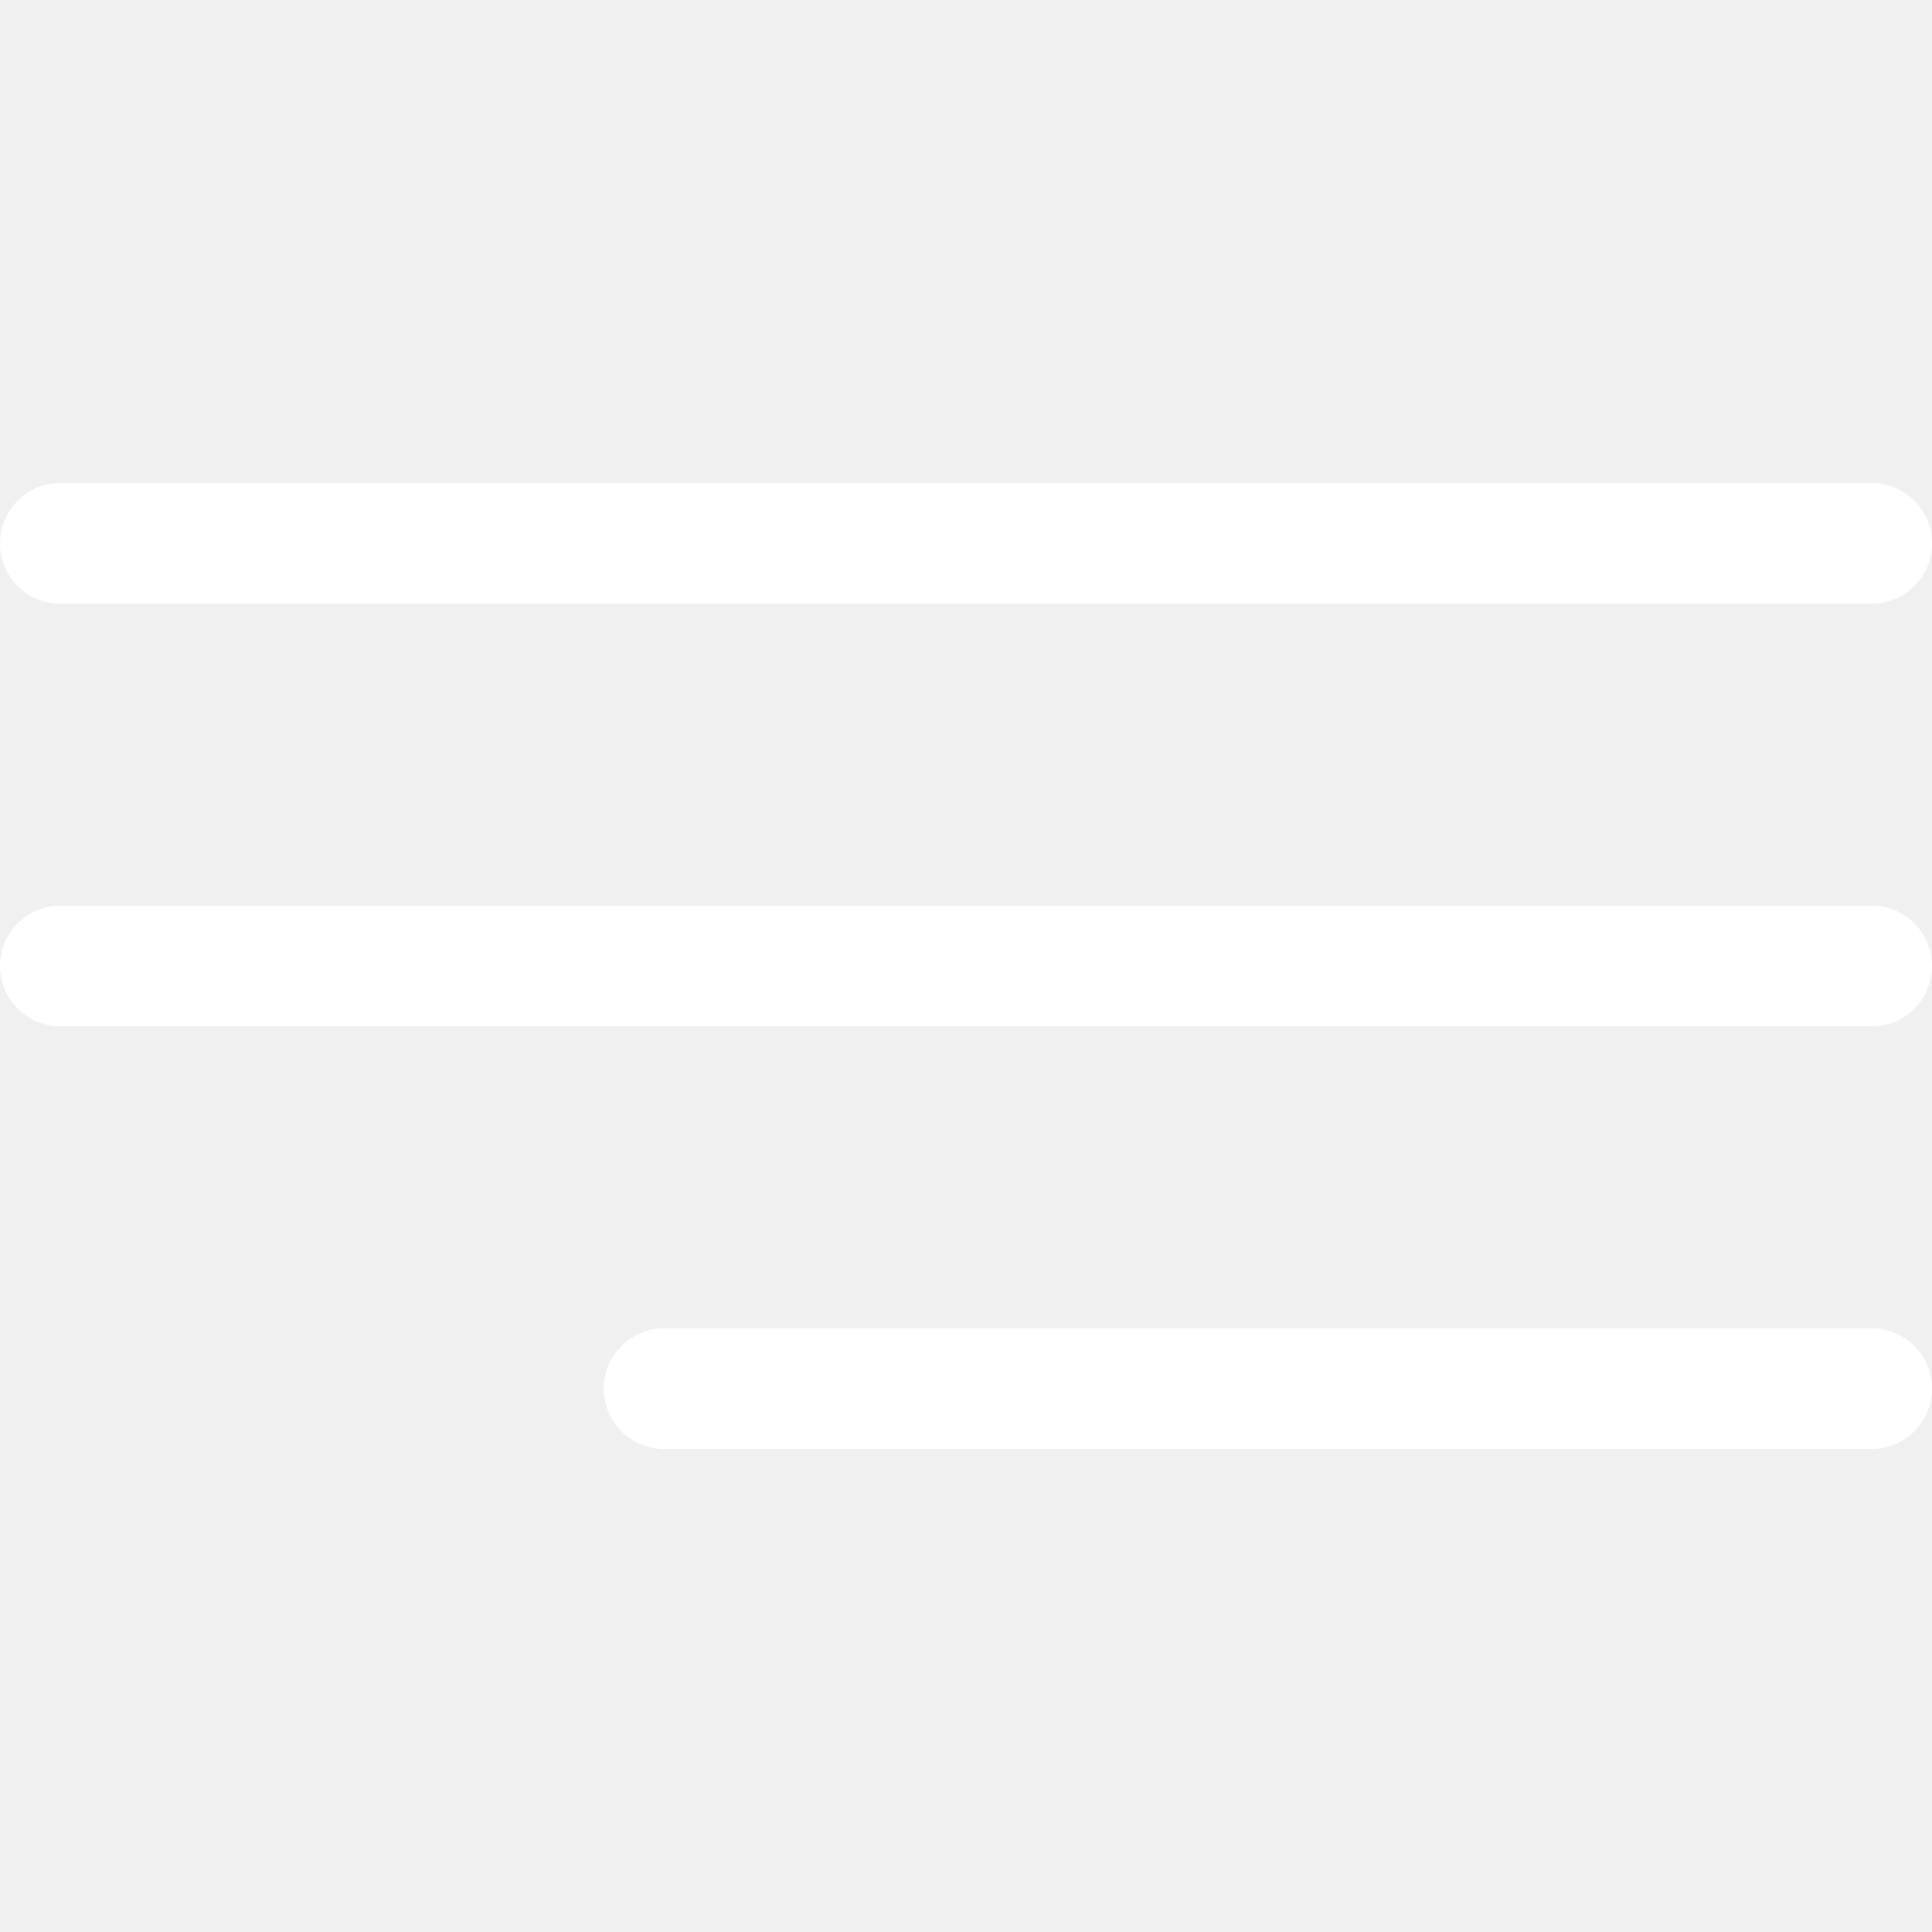
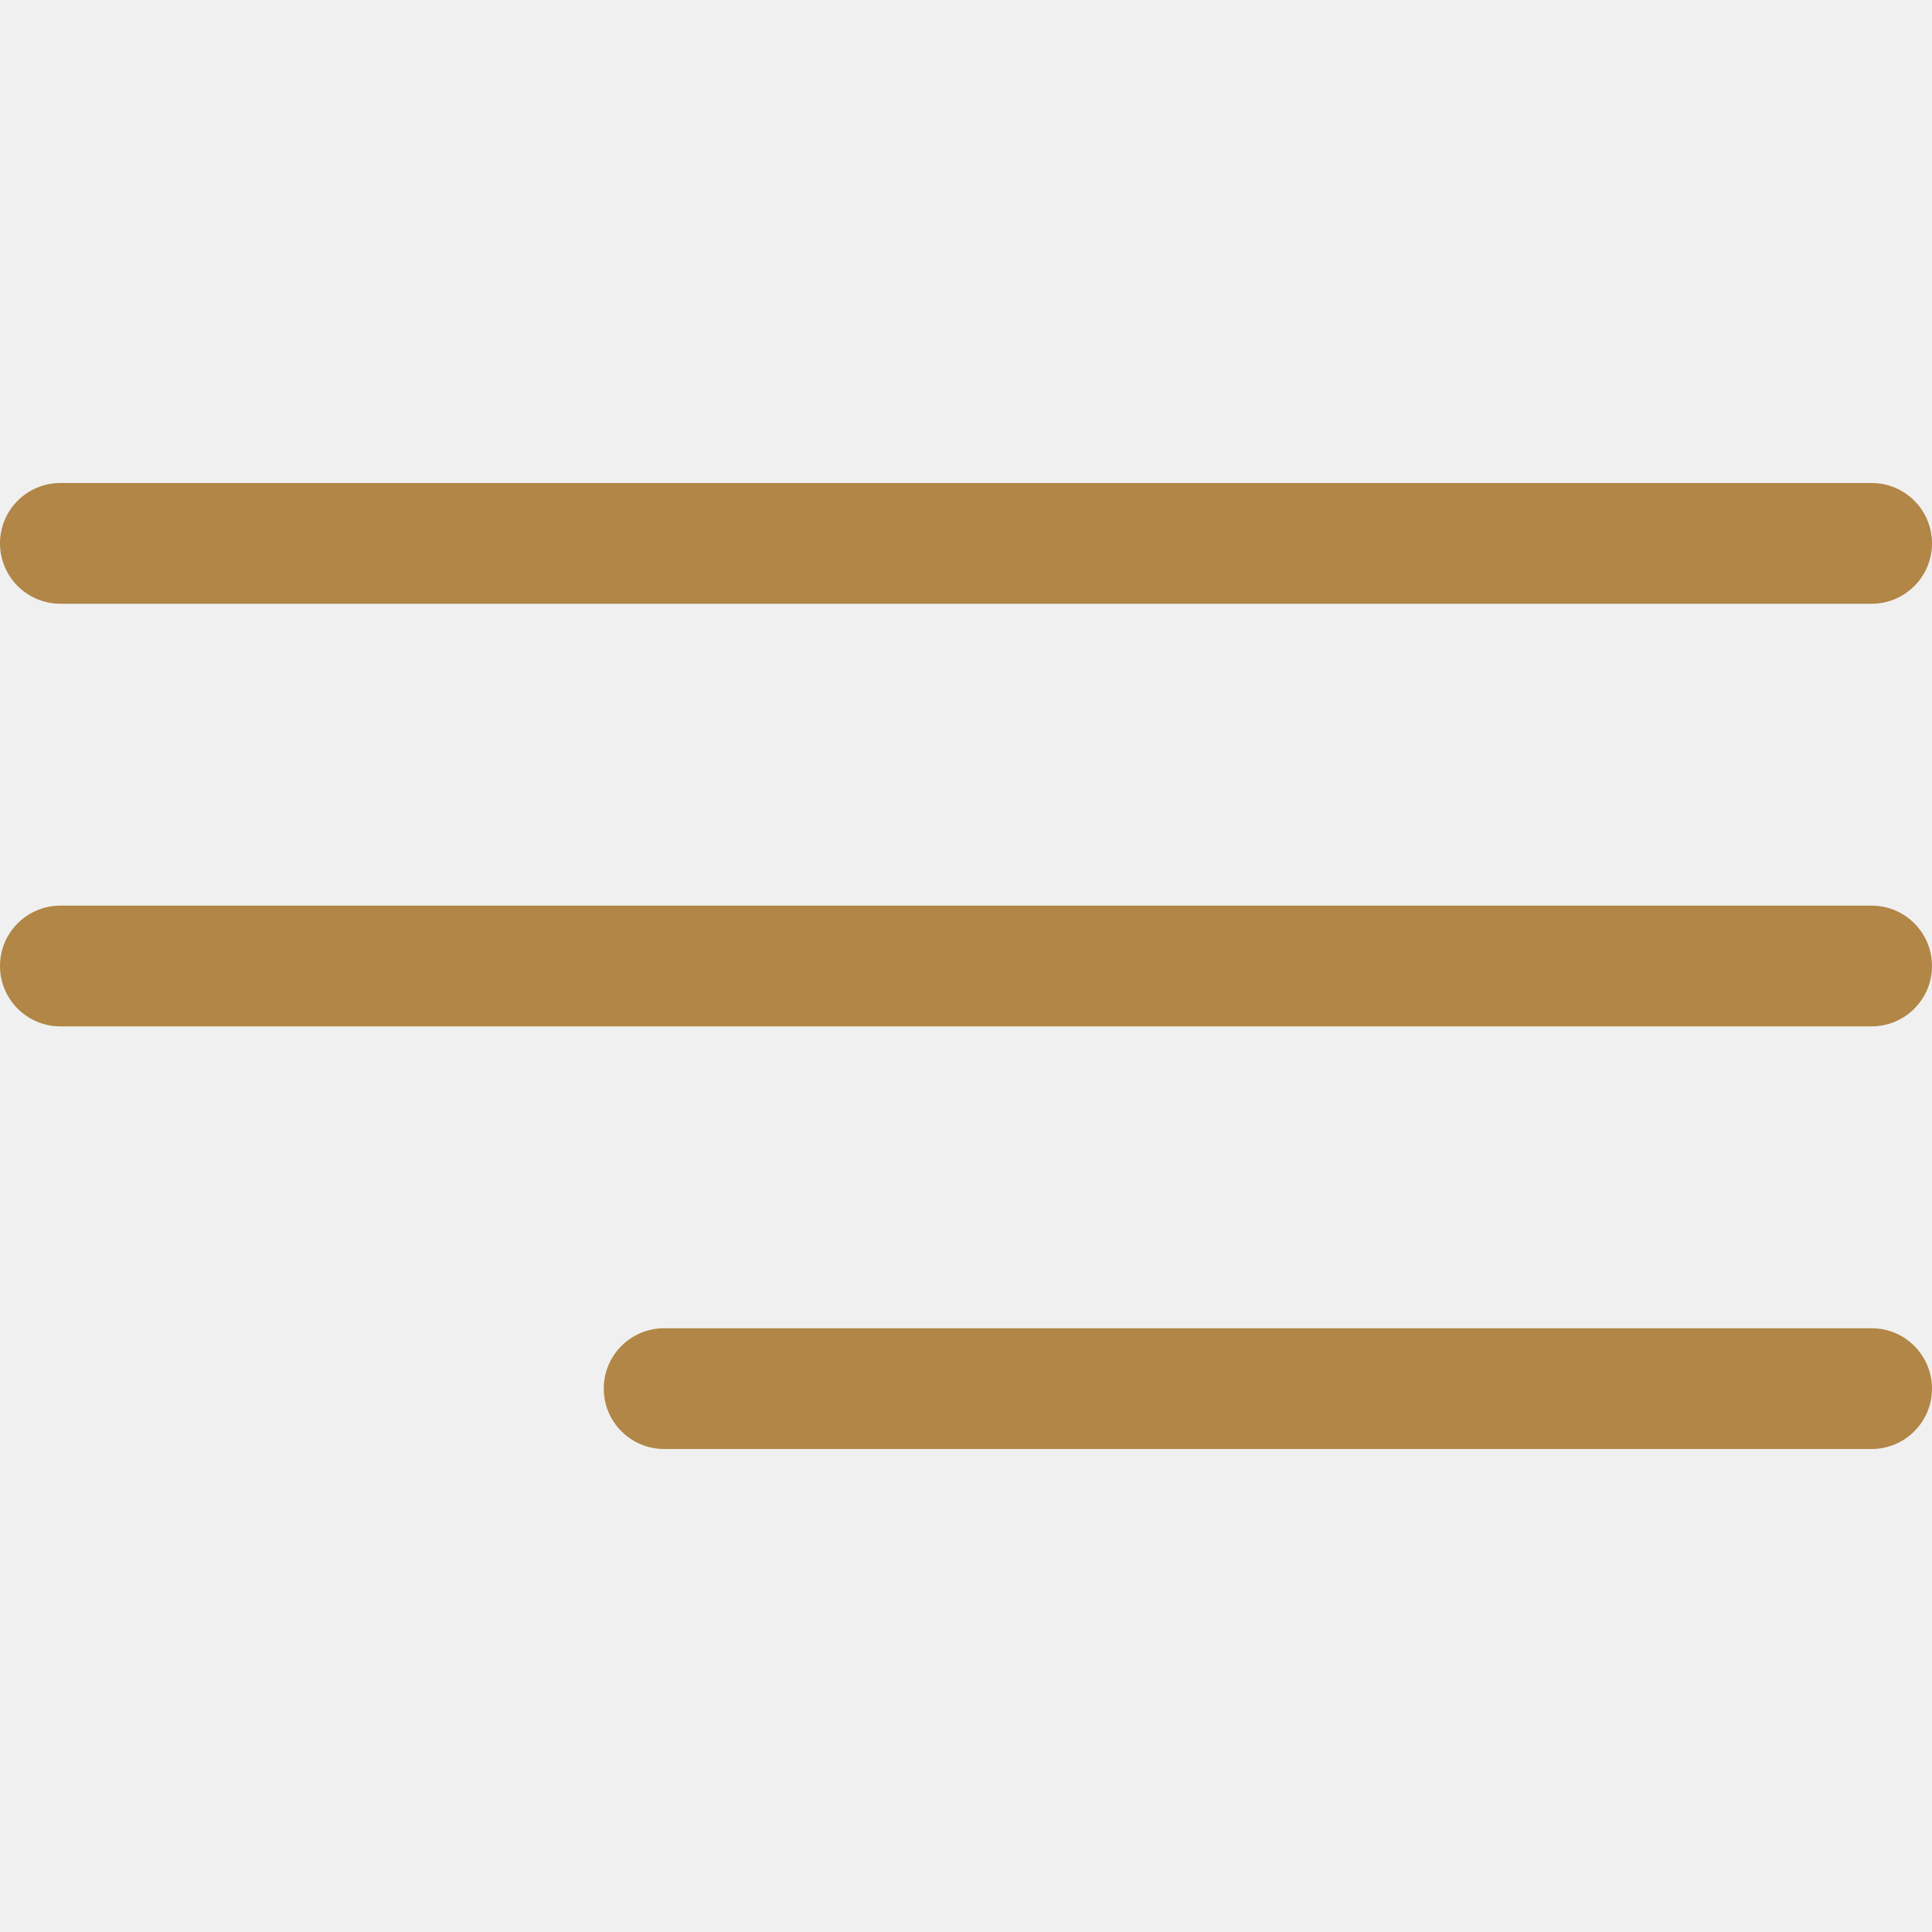
<svg xmlns="http://www.w3.org/2000/svg" version="1.1" id="Capa_1" x="0px" y="0px" viewBox="0 0 384.97 384.97" style="enable-background:new 0 0 384.97 384.97;" xml:space="preserve" width="512px" height="512px">
  <g>
    <g id="Menu_1_">
-       <path d="M12.03,120.303h360.909c6.641,0,12.03-5.39,12.03-12.03c0-6.641-5.39-12.03-12.03-12.03H12.03    c-6.641,0-12.03,5.39-12.03,12.03C0,114.913,5.39,120.303,12.03,120.303z" fill="#FFFFFF" />
-       <path d="M372.939,180.455H12.03c-6.641,0-12.03,5.39-12.03,12.03s5.39,12.03,12.03,12.03h360.909c6.641,0,12.03-5.39,12.03-12.03    S379.58,180.455,372.939,180.455z" fill="#FFFFFF" />
-       <path d="M372.939,264.667H132.333c-6.641,0-12.03,5.39-12.03,12.03c0,6.641,5.39,12.03,12.03,12.03h240.606    c6.641,0,12.03-5.39,12.03-12.03C384.97,270.056,379.58,264.667,372.939,264.667z" fill="#FFFFFF" />
+       <path d="M12.03,120.303h360.909c6.641,0,12.03-5.39,12.03-12.03c0-6.641-5.39-12.03-12.03-12.03H12.03    c-6.641,0-12.03,5.39-12.03,12.03C0,114.913,5.39,120.303,12.03,120.303z" fill="#b18646" />
+       <path d="M372.939,180.455H12.03c-6.641,0-12.03,5.39-12.03,12.03s5.39,12.03,12.03,12.03h360.909c6.641,0,12.03-5.39,12.03-12.03    S379.58,180.455,372.939,180.455z" fill="#b18646" />
+       <path d="M372.939,264.667H132.333c-6.641,0-12.03,5.39-12.03,12.03c0,6.641,5.39,12.03,12.03,12.03h240.606    c6.641,0,12.03-5.39,12.03-12.03C384.97,270.056,379.58,264.667,372.939,264.667z" fill="#b18646" />
    </g>
    <g>
	</g>
    <g>
	</g>
    <g>
	</g>
    <g>
	</g>
    <g>
	</g>
    <g>
	</g>
  </g>
  <g>
</g>
  <g>
</g>
  <g>
</g>
  <g>
</g>
  <g>
</g>
  <g>
</g>
  <g>
</g>
  <g>
</g>
  <g>
</g>
  <g>
</g>
  <g>
</g>
  <g>
</g>
  <g>
</g>
  <g>
</g>
  <g>
</g>
</svg>
